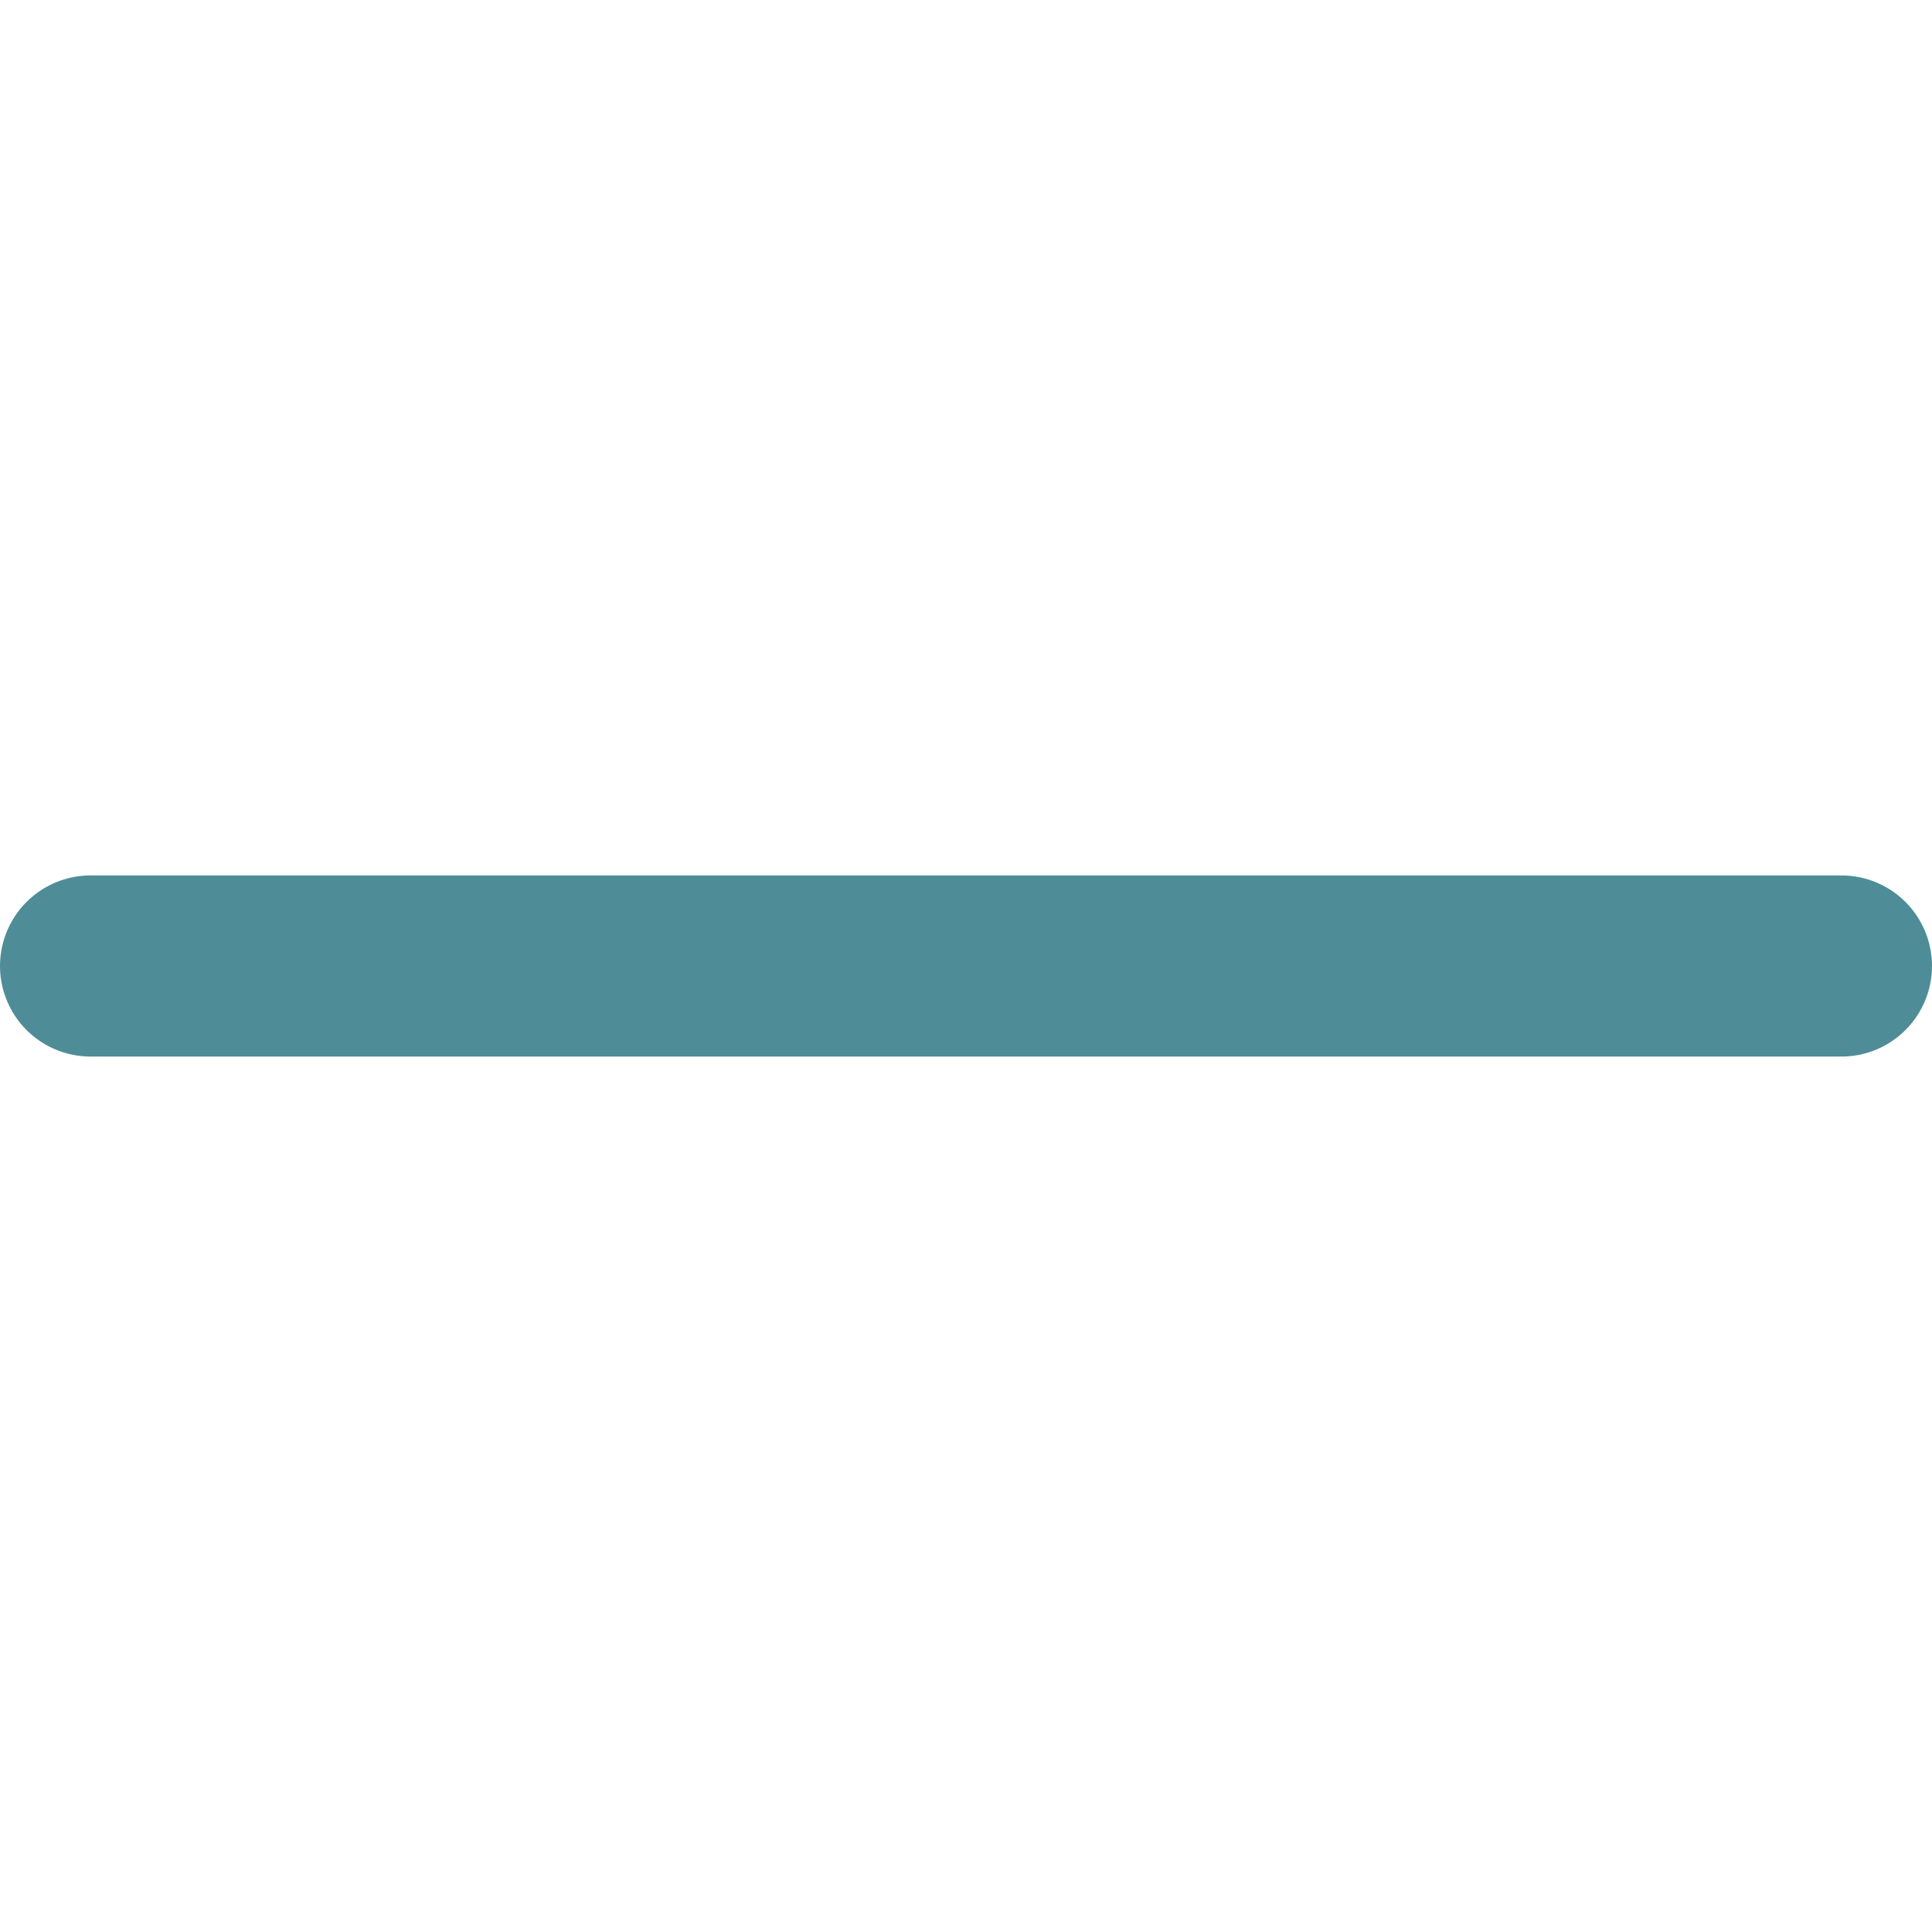
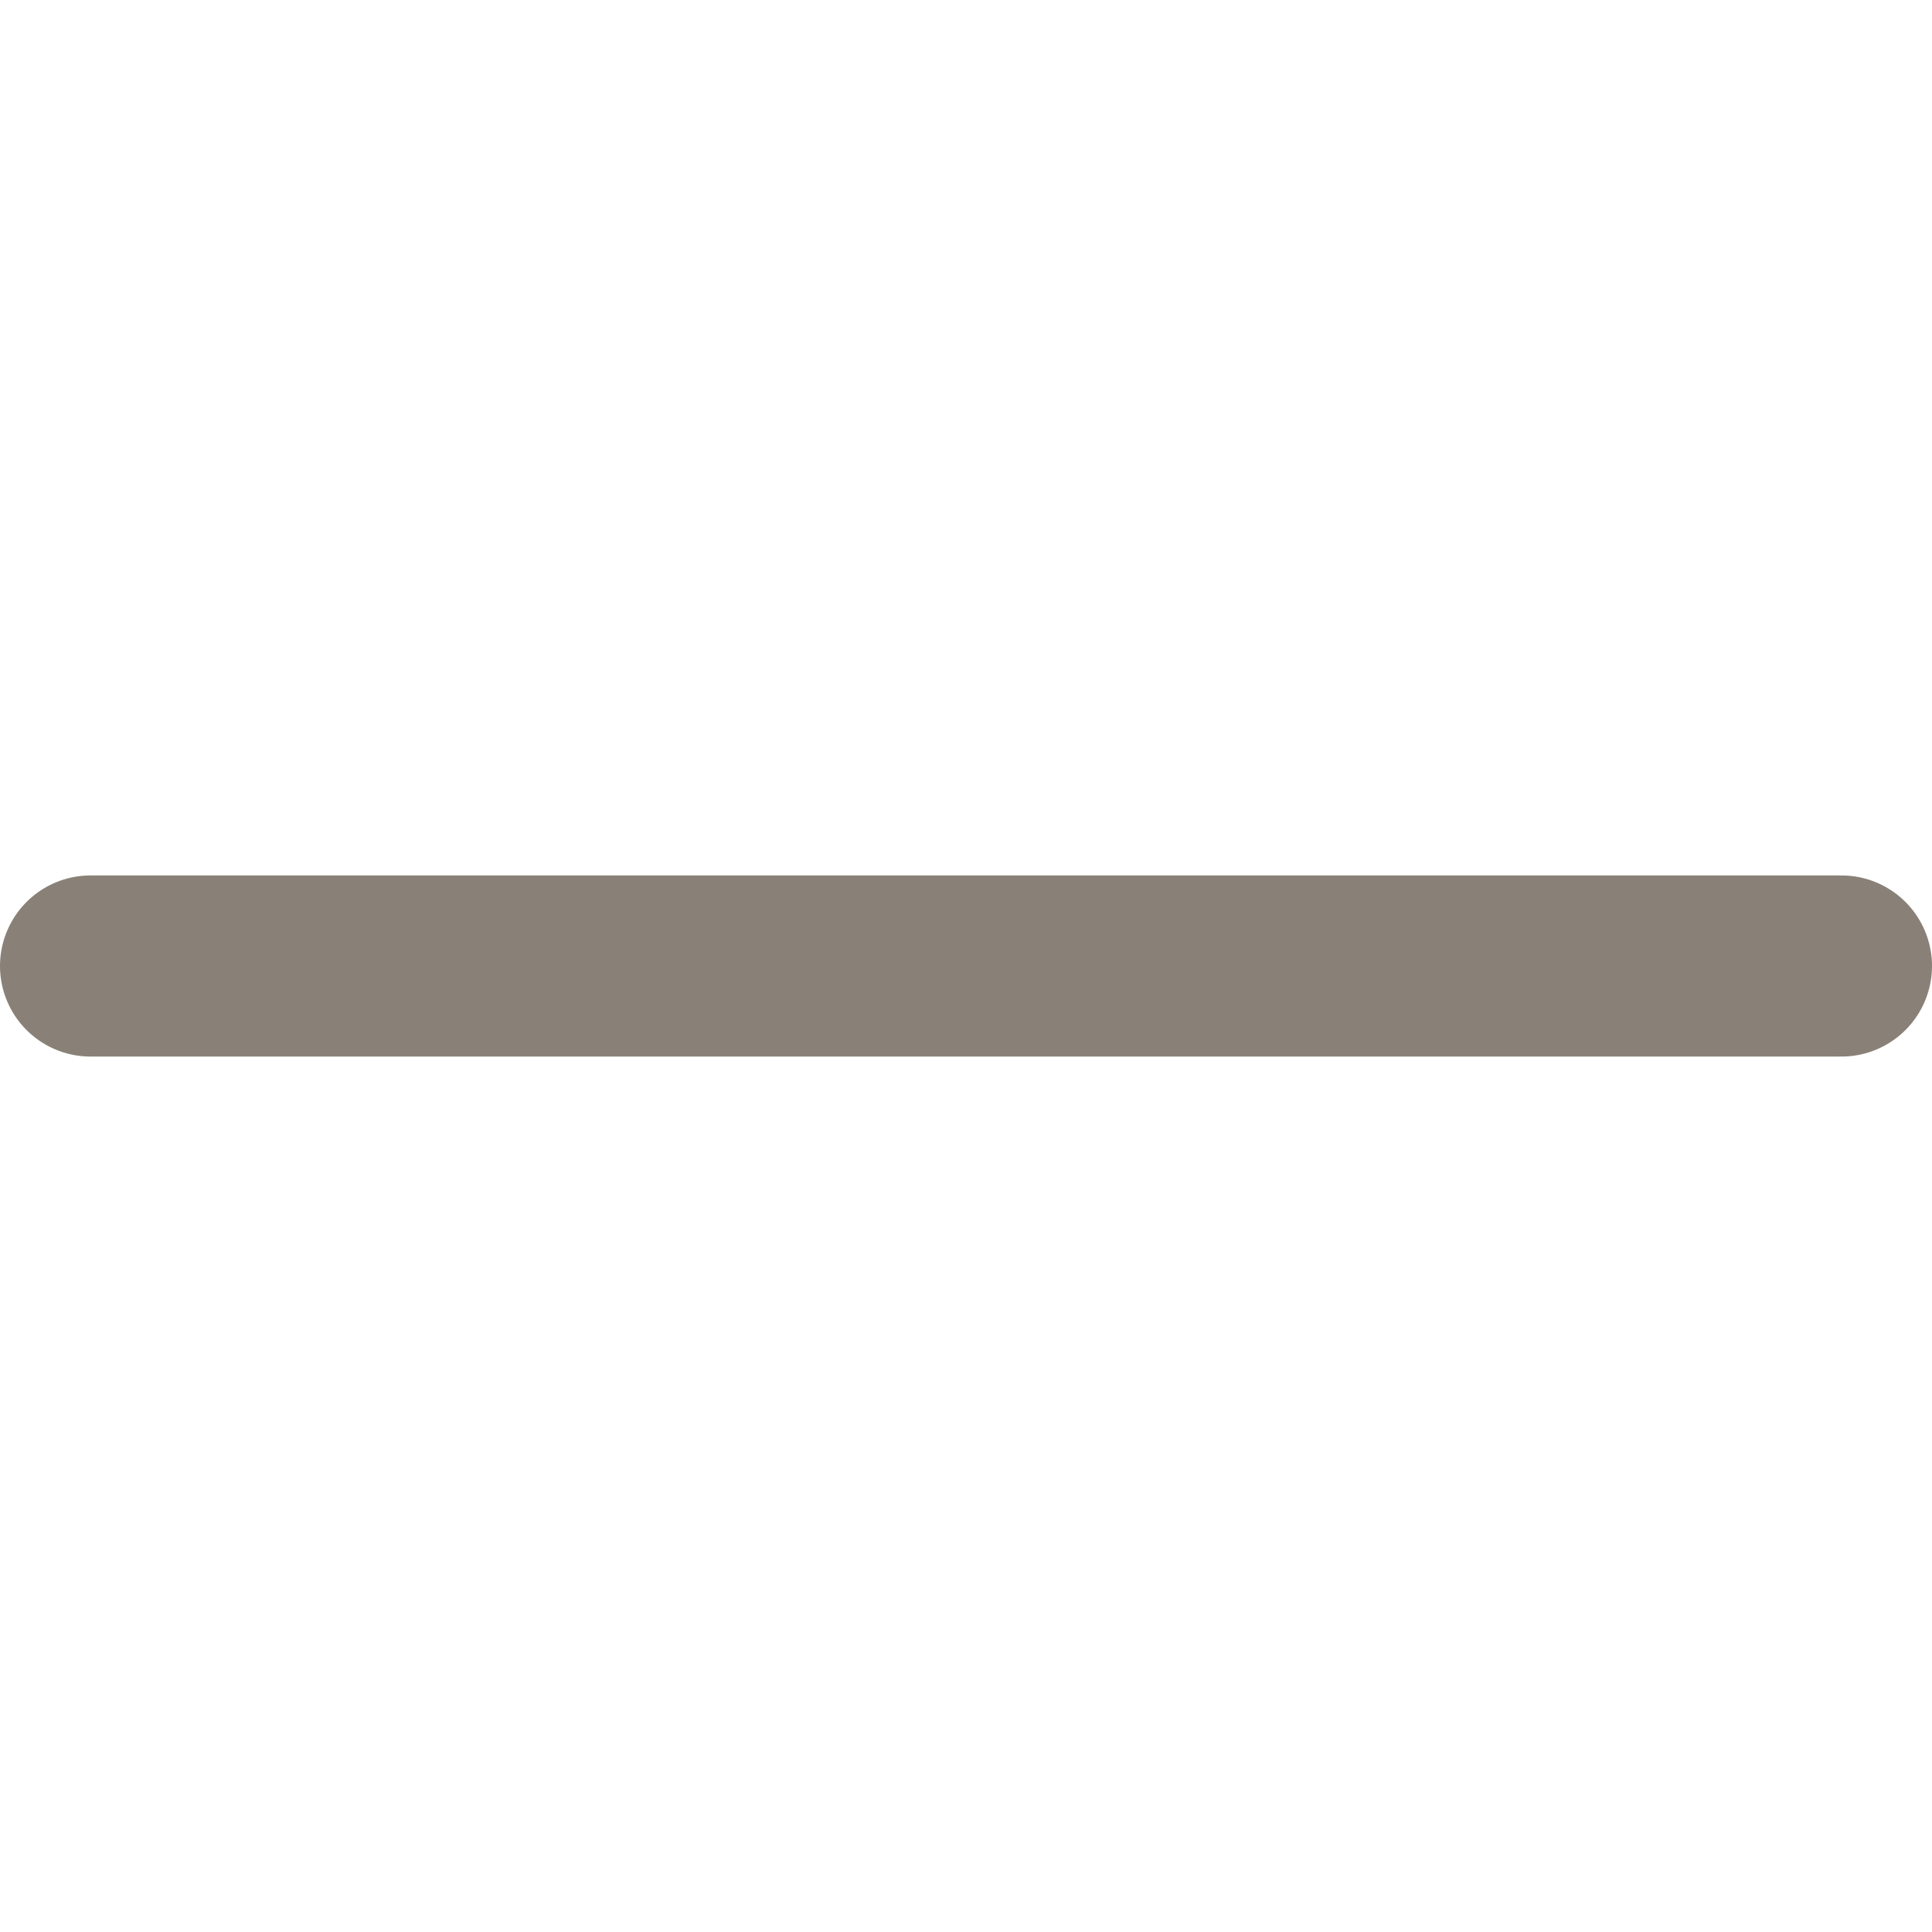
<svg xmlns="http://www.w3.org/2000/svg" preserveAspectRatio="none" overflow="visible" style="display: block;" width="16" height="16" viewBox="0 0 16 16" fill="none">
  <g id="Minus">
-     <path id="Vector" d="M15.25 8H0.75" stroke-width="1.5" stroke-linecap="round" stroke-linejoin="round" stroke="#4E8D97" />
+     <path id="Vector" d="M15.25 8H0.75" stroke-width="1.5" stroke-linecap="round" stroke-linejoin="round" stroke="#898177" />
  </g>
</svg>
